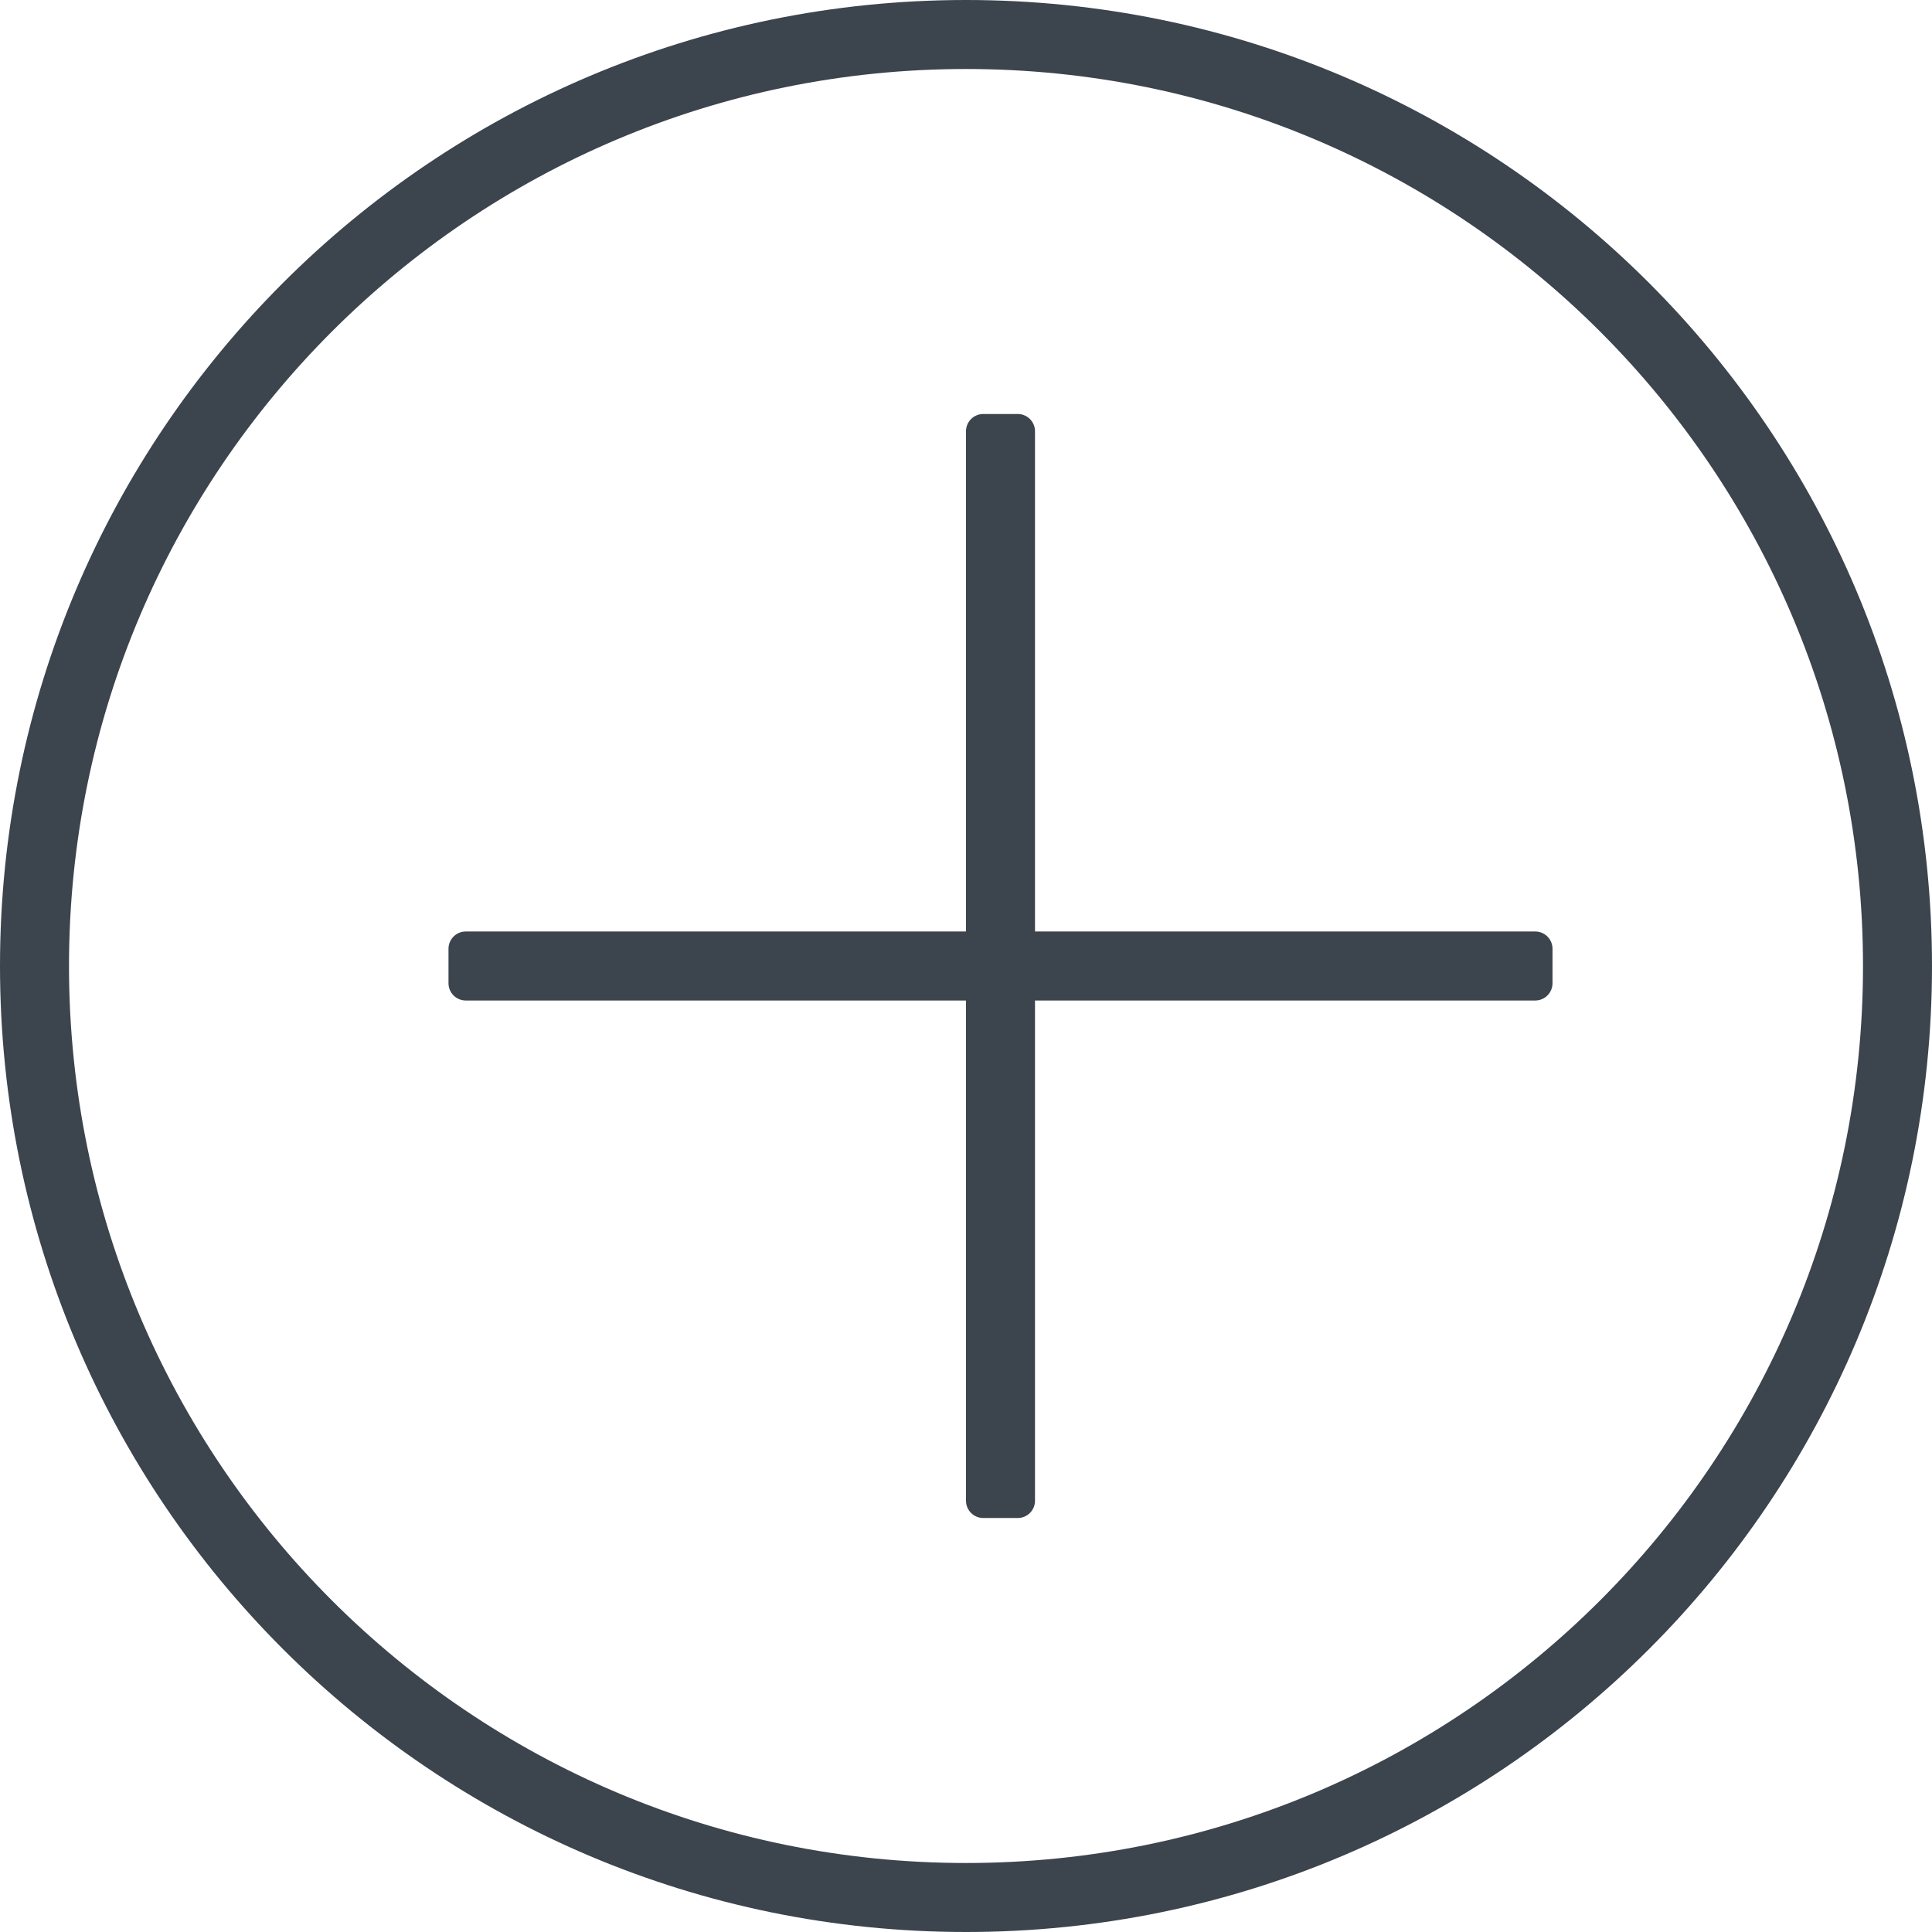
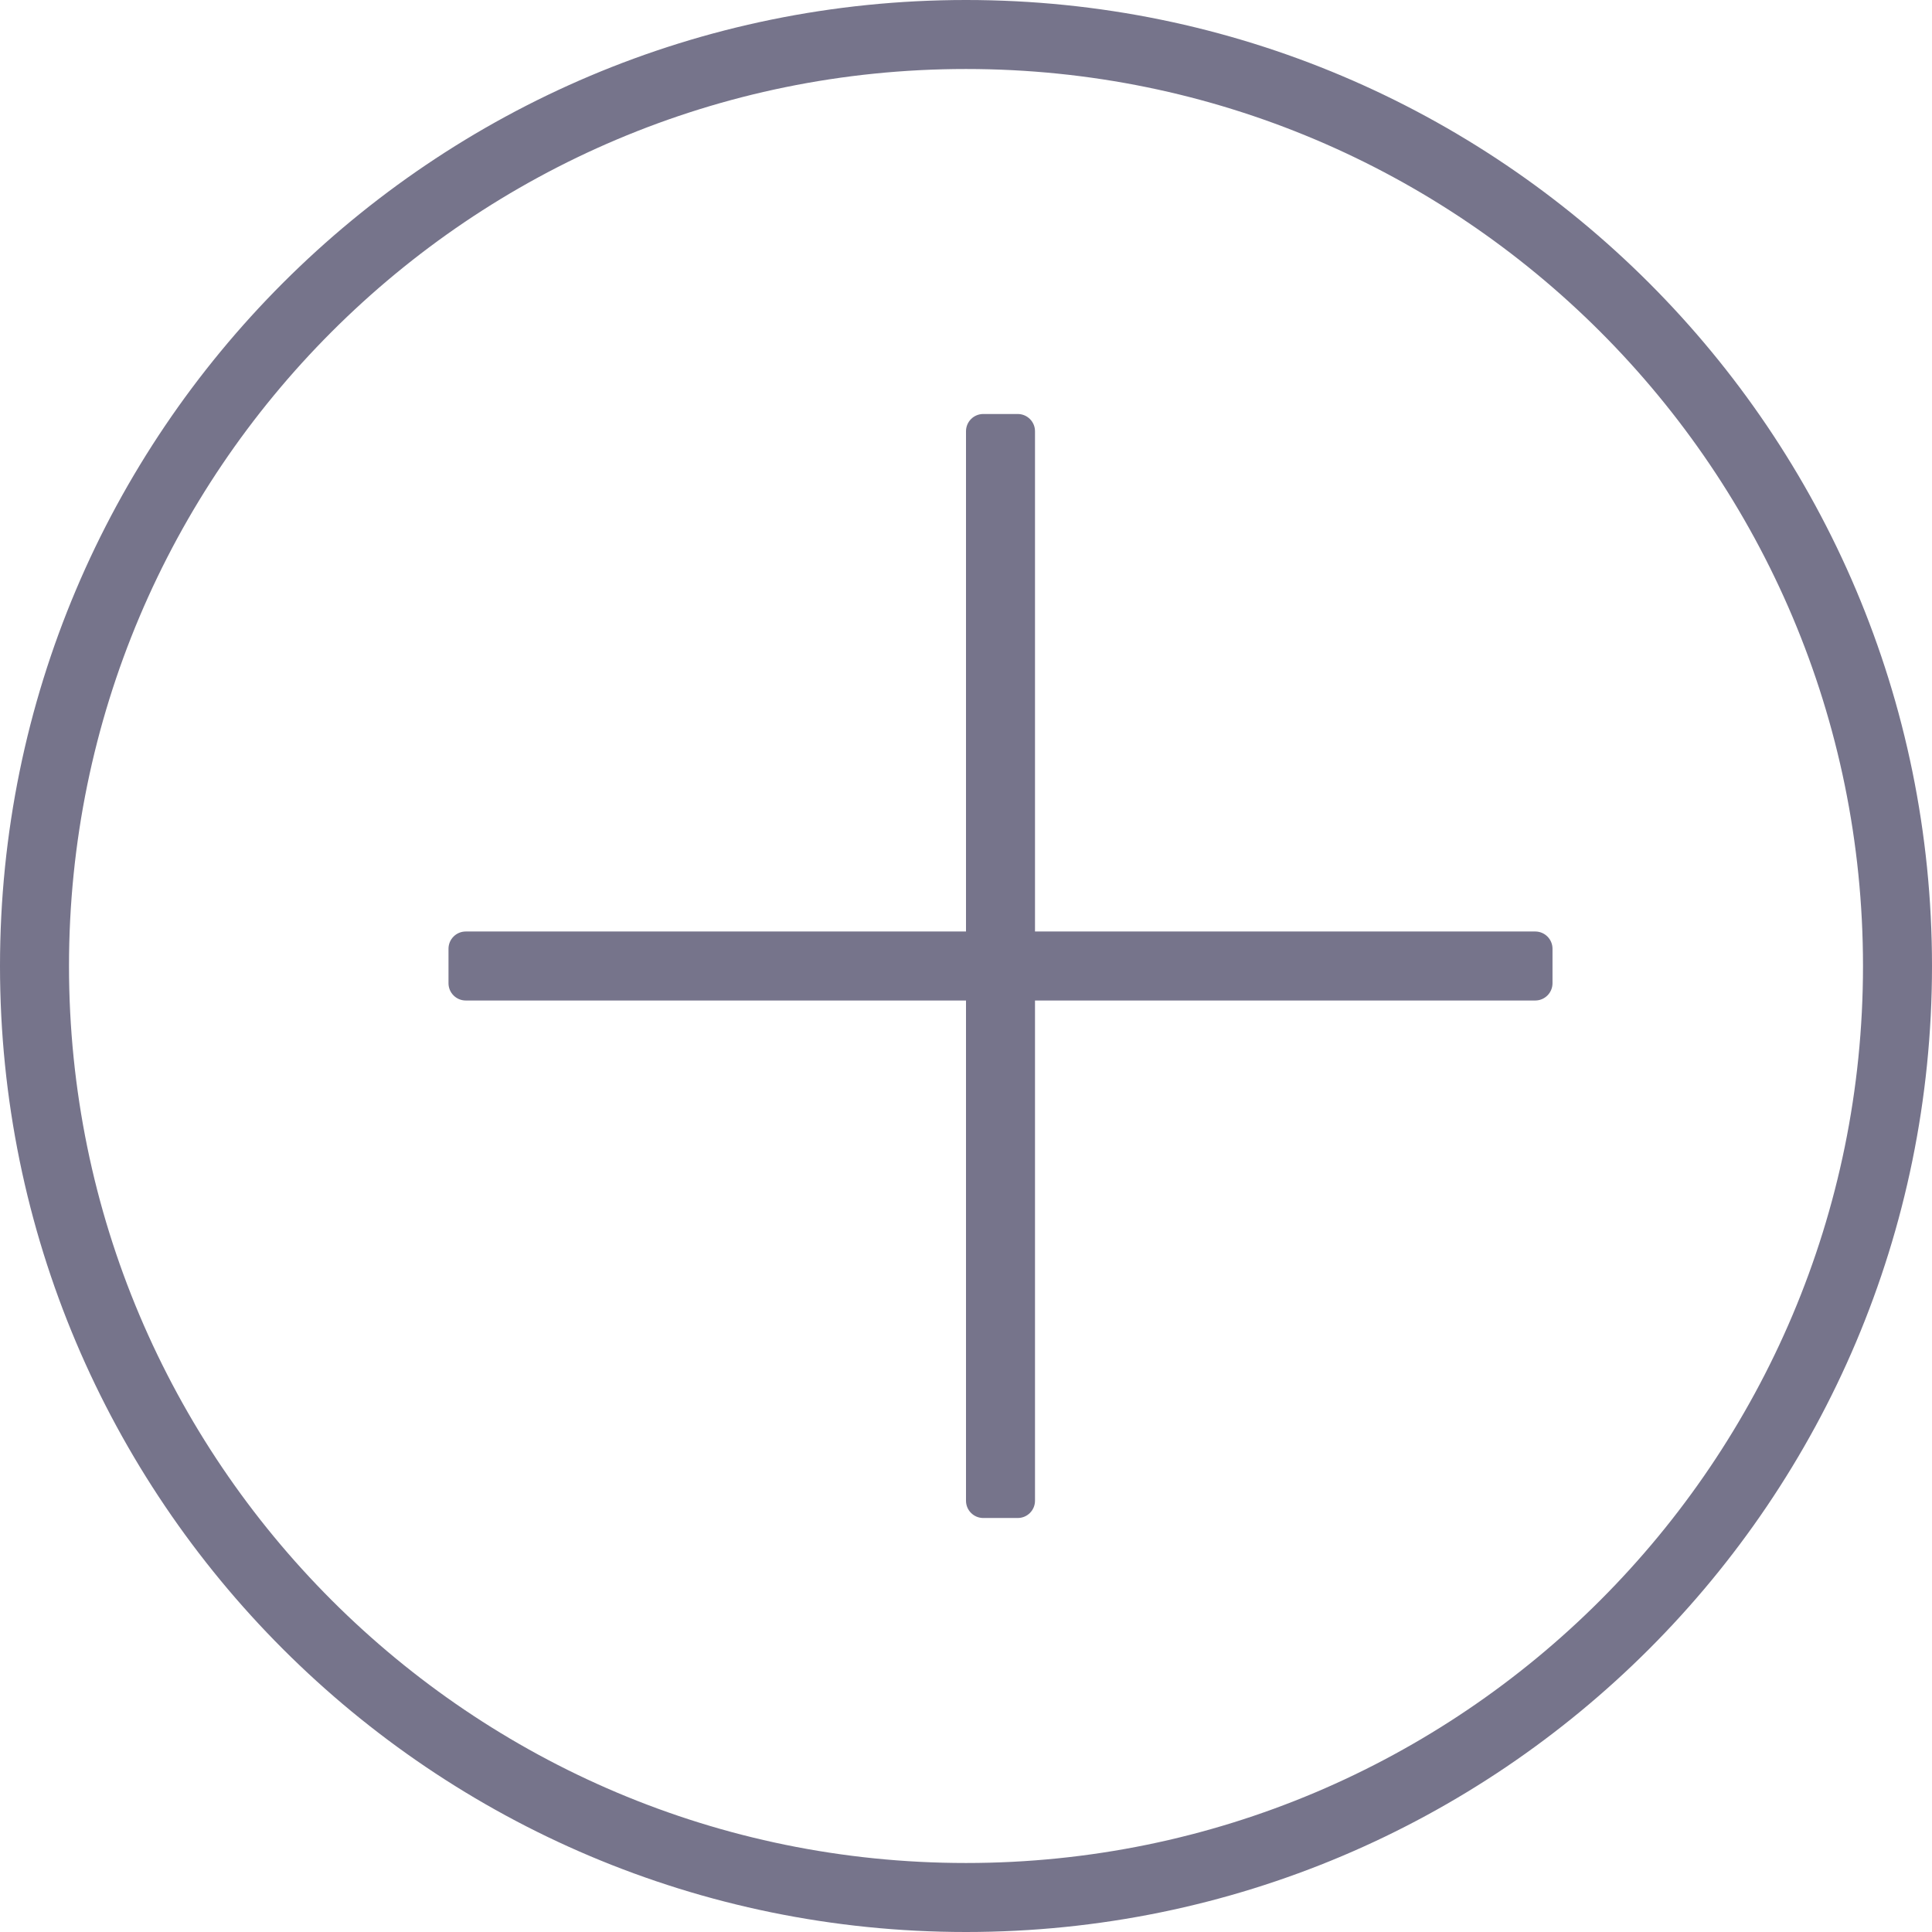
<svg xmlns="http://www.w3.org/2000/svg" width="28" height="28" viewBox="0 0 28 28" fill="none">
-   <circle cx="14" cy="14" r="13.5" stroke="#3C444D" />
-   <path fill-rule="evenodd" clip-rule="evenodd" d="M14.25 6C14.112 6 14 6.112 14 6.25V13.5H6.75C6.612 13.5 6.5 13.612 6.5 13.75V14.25C6.5 14.388 6.612 14.5 6.75 14.5H14V21.75C14 21.888 14.112 22 14.25 22H14.75C14.888 22 15 21.888 15 21.75V14.5H22.25C22.388 14.5 22.5 14.388 22.5 14.25V13.75C22.5 13.612 22.388 13.5 22.25 13.5H15V6.25C15 6.112 14.888 6 14.75 6H14.25Z" fill="#3C444D" />
+   <circle cx="14" cy="14" r="13.5" stroke="#76748B" />
+   <path fill-rule="evenodd" clip-rule="evenodd" d="M14.25 6C14.112 6 14 6.112 14 6.25V13.5H6.75C6.612 13.5 6.5 13.612 6.5 13.75V14.25C6.5 14.388 6.612 14.5 6.75 14.5H14V21.75C14 21.888 14.112 22 14.25 22H14.75C14.888 22 15 21.888 15 21.75V14.5H22.25C22.388 14.5 22.5 14.388 22.5 14.25V13.75C22.5 13.612 22.388 13.5 22.25 13.5H15V6.25C15 6.112 14.888 6 14.75 6H14.25Z" fill="#76748B" />
</svg>
